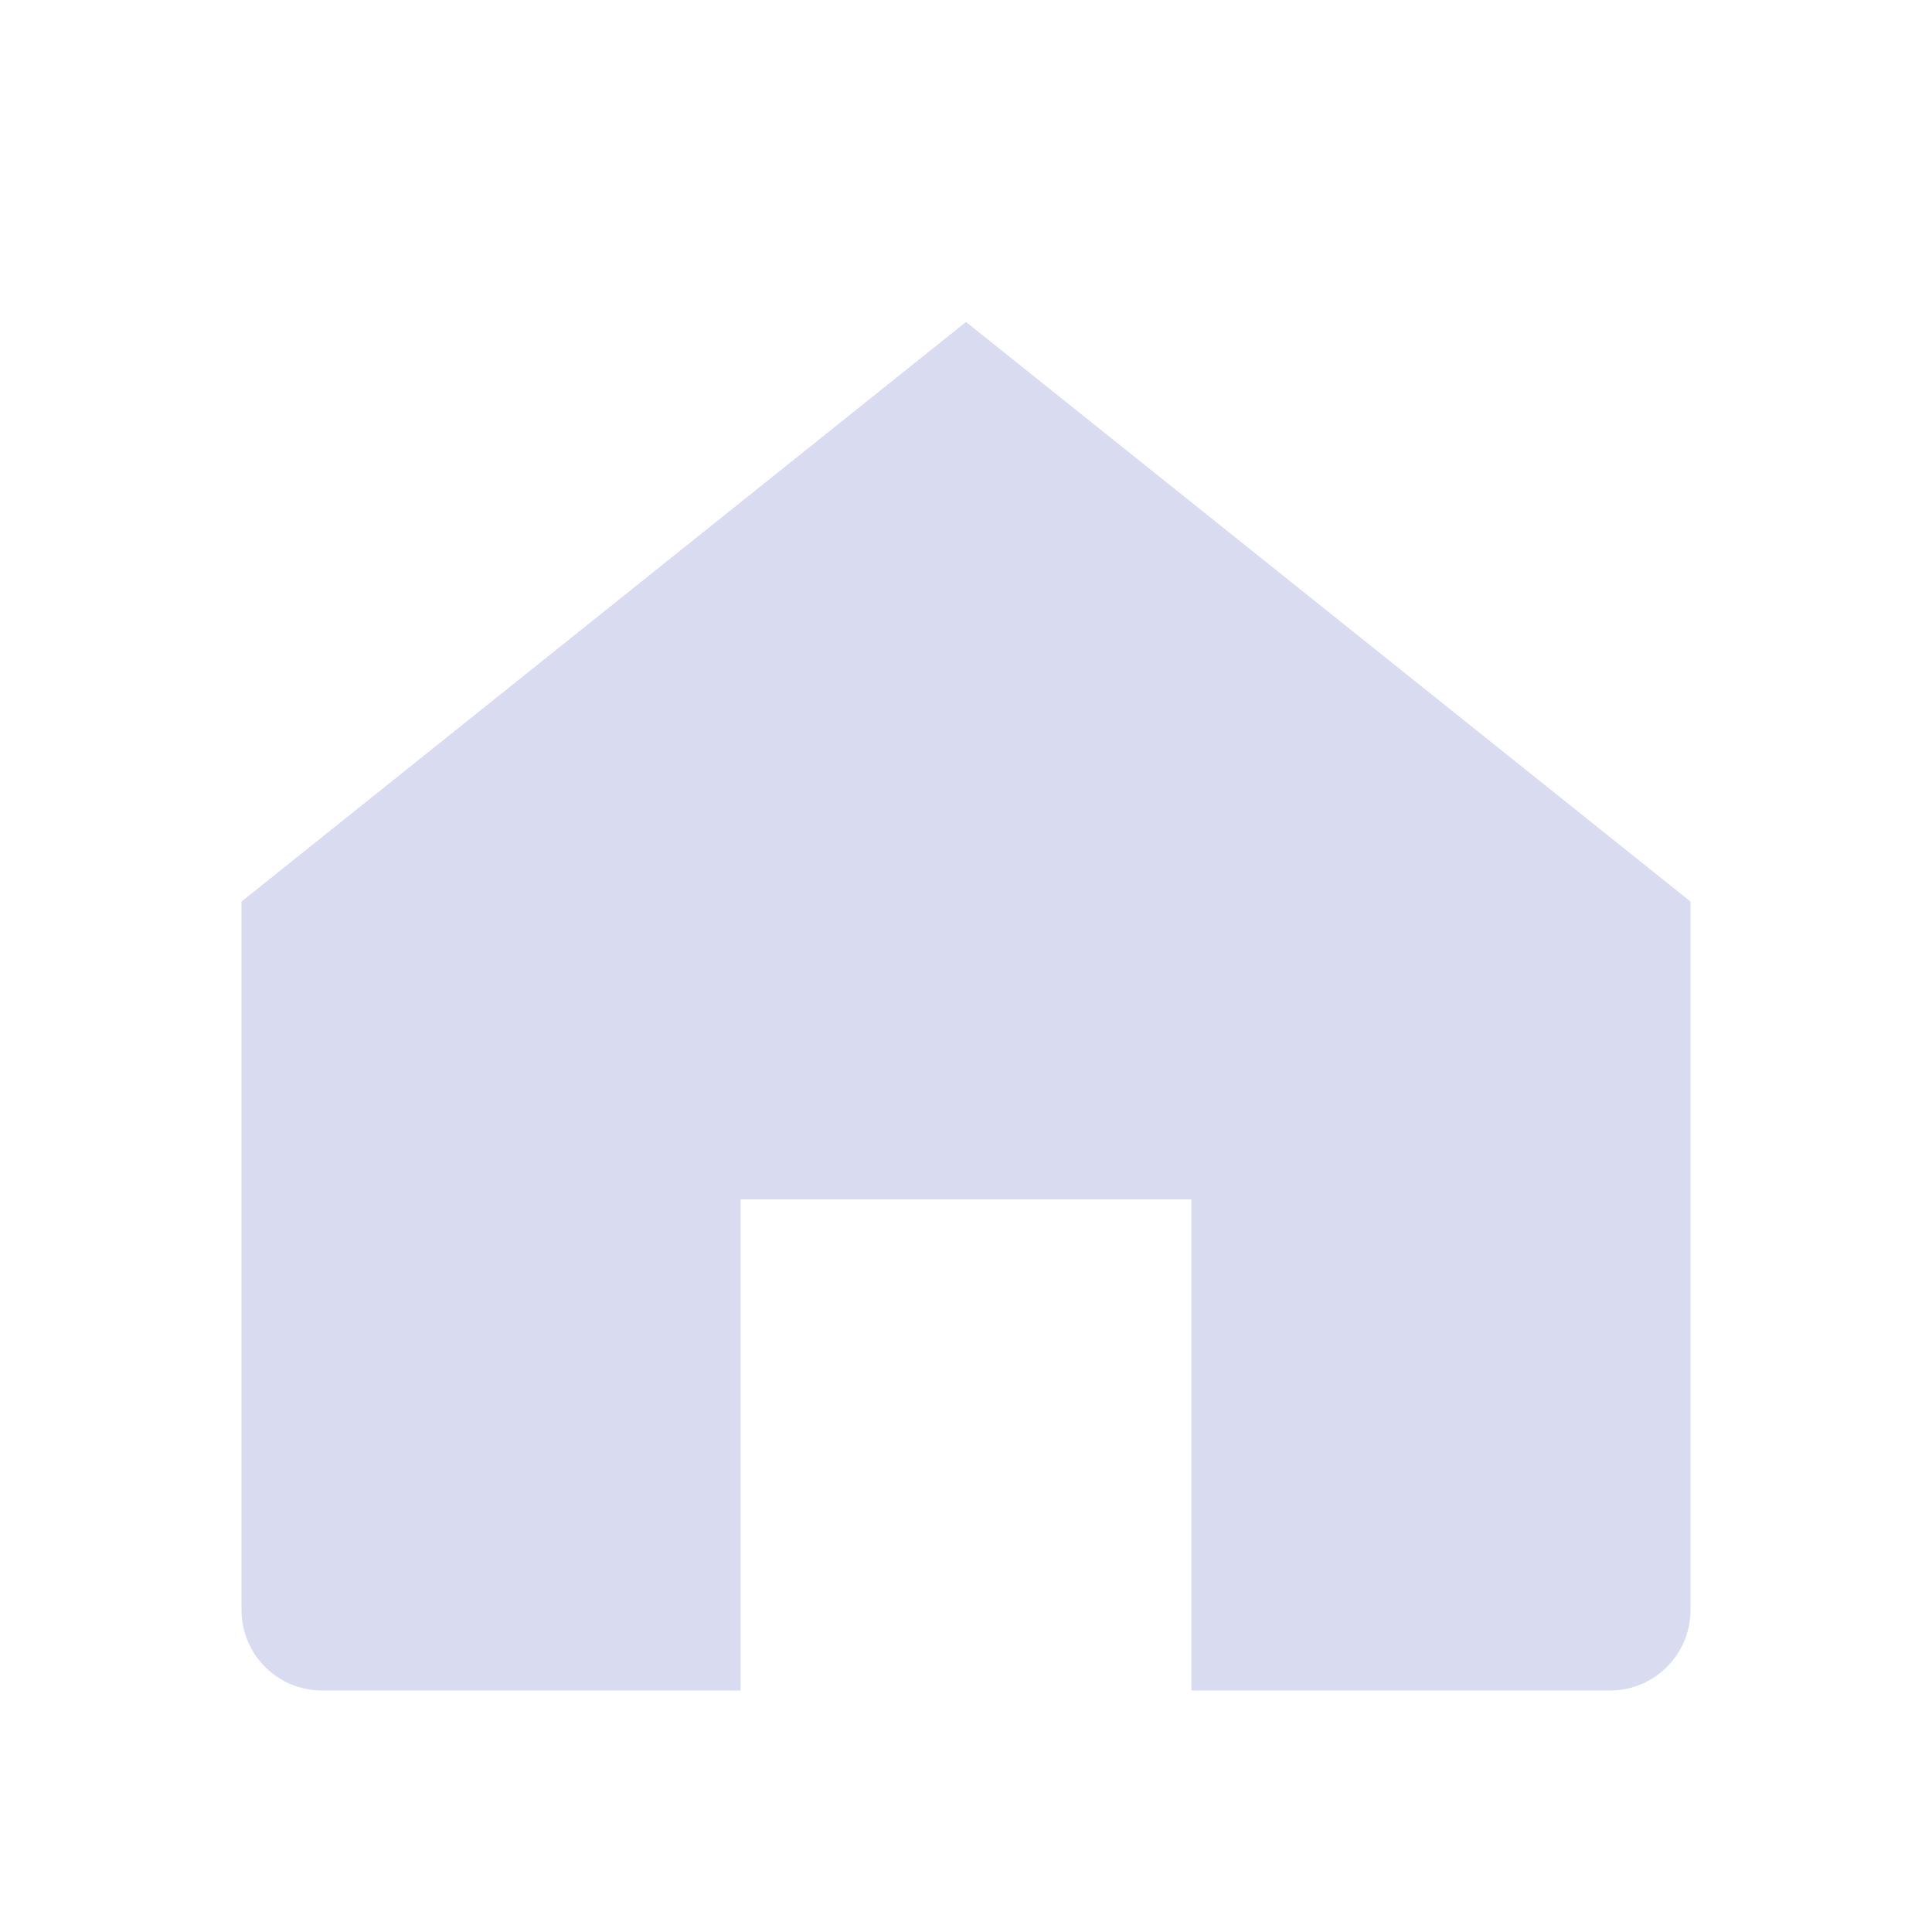
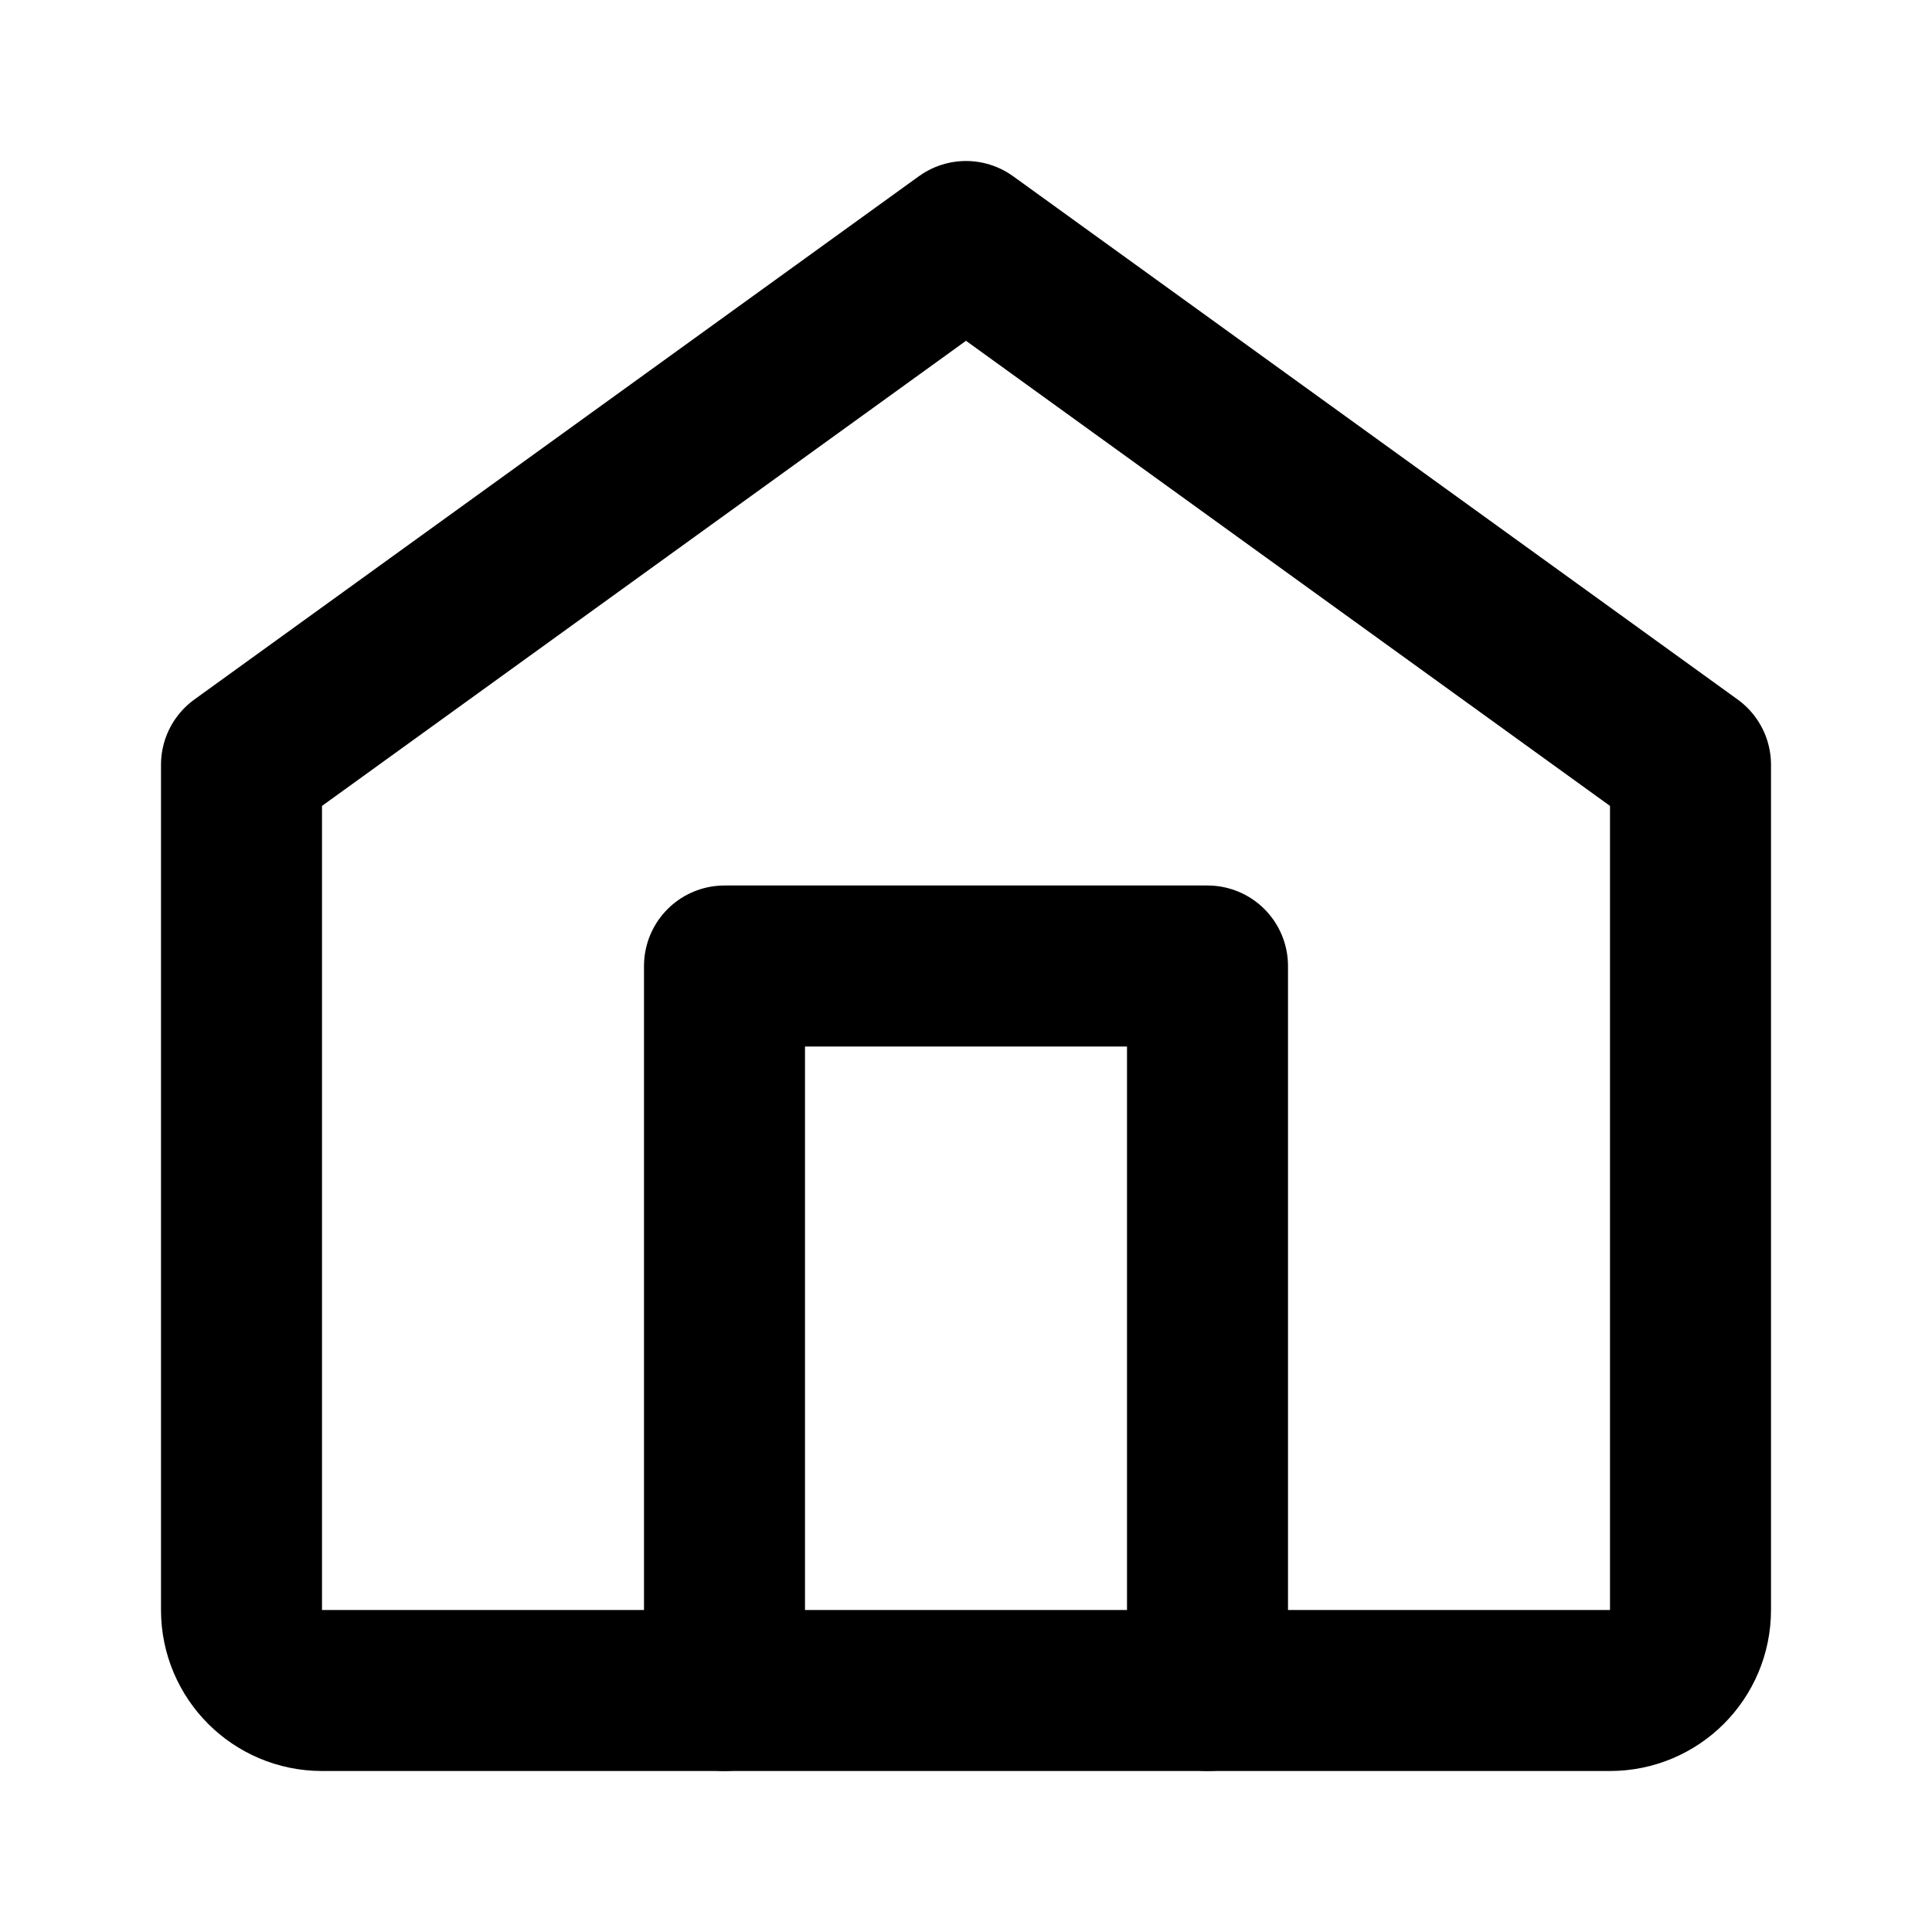
- <svg xmlns="http://www.w3.org/2000/svg" width="64" height="64" viewBox="0 0 24 24" fill="none">
-   <path d="M3 11.2L12 4l9 7.2V20a1 1 0 0 1-1 1h-5.2v-6.1H9.2V21H4a1 1 0 0 1-1-1v-8.8z" fill="#D9DBF1" />
+ <svg xmlns="http://www.w3.org/2000/svg" width="24" height="24" viewBox="0 0 24 24" fill="none" stroke="currentColor" stroke-width="2" stroke-linecap="round" stroke-linejoin="round">
+   <path d="M3 9.5L12 3l9 6.5V20a1 1 0 0 1-1 1H4a1 1 0 0 1-1-1V9.5z" />
+   <path d="M9 21V12h6v9" />
</svg>
